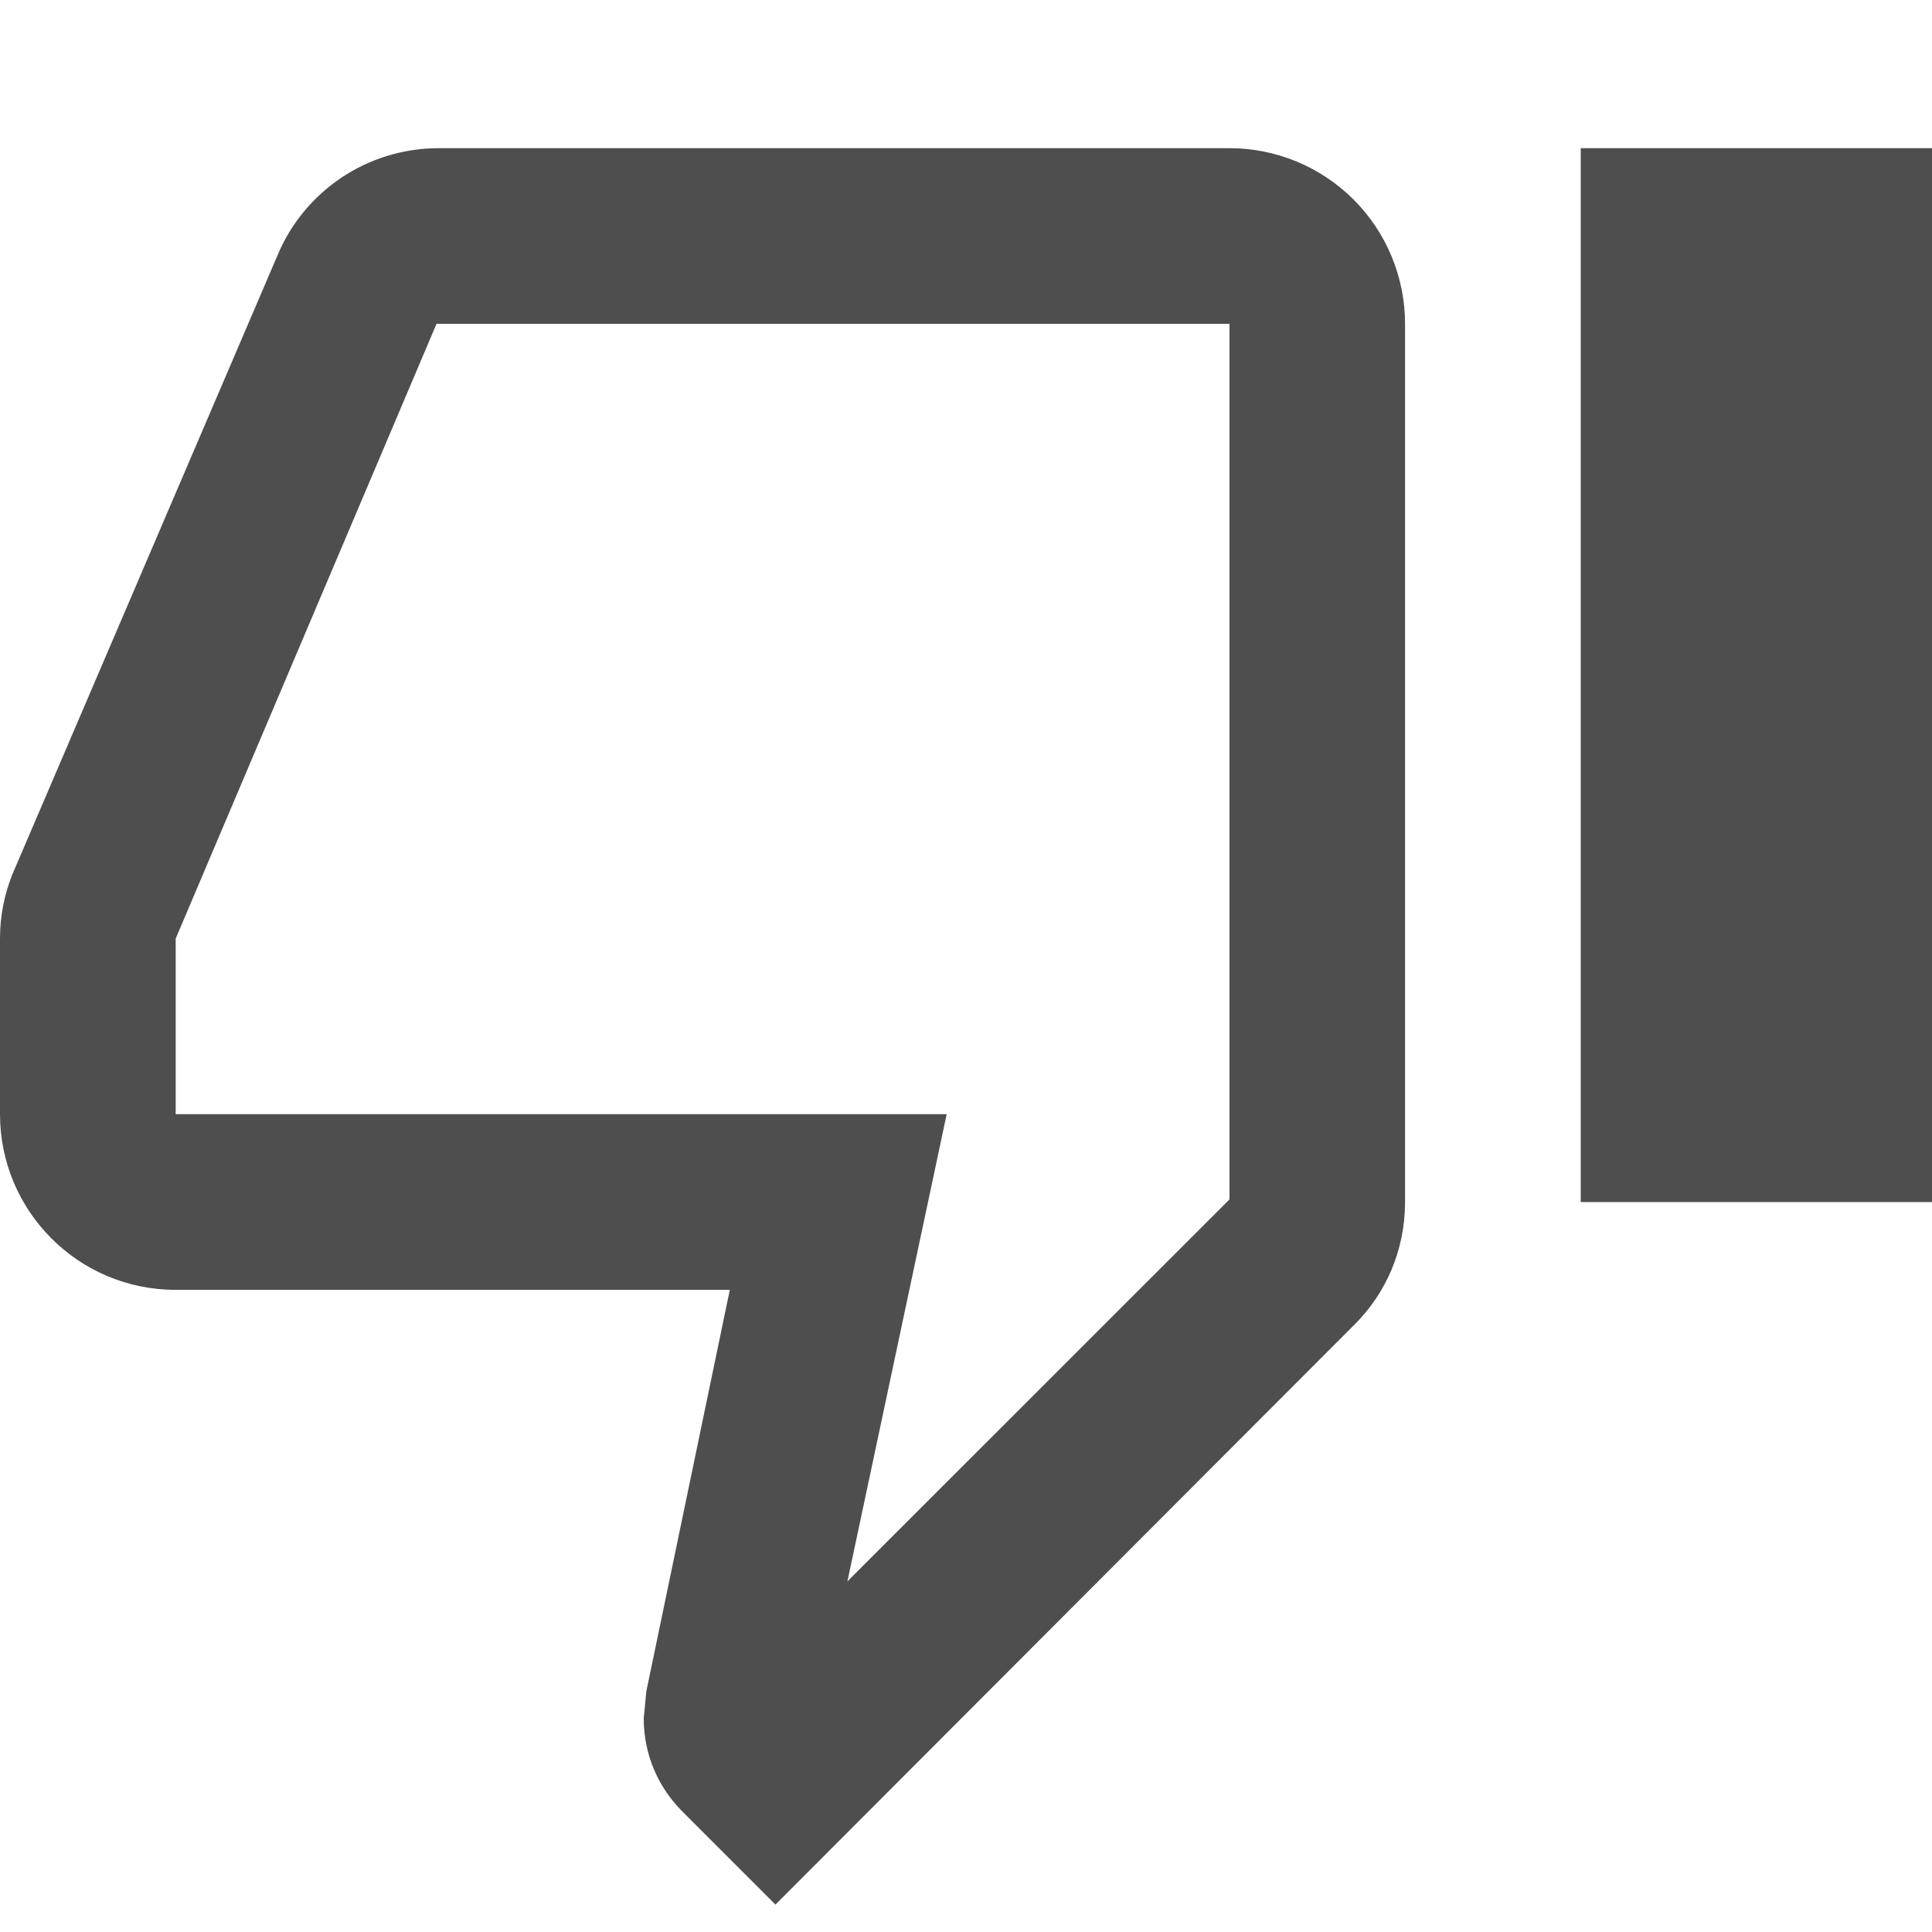
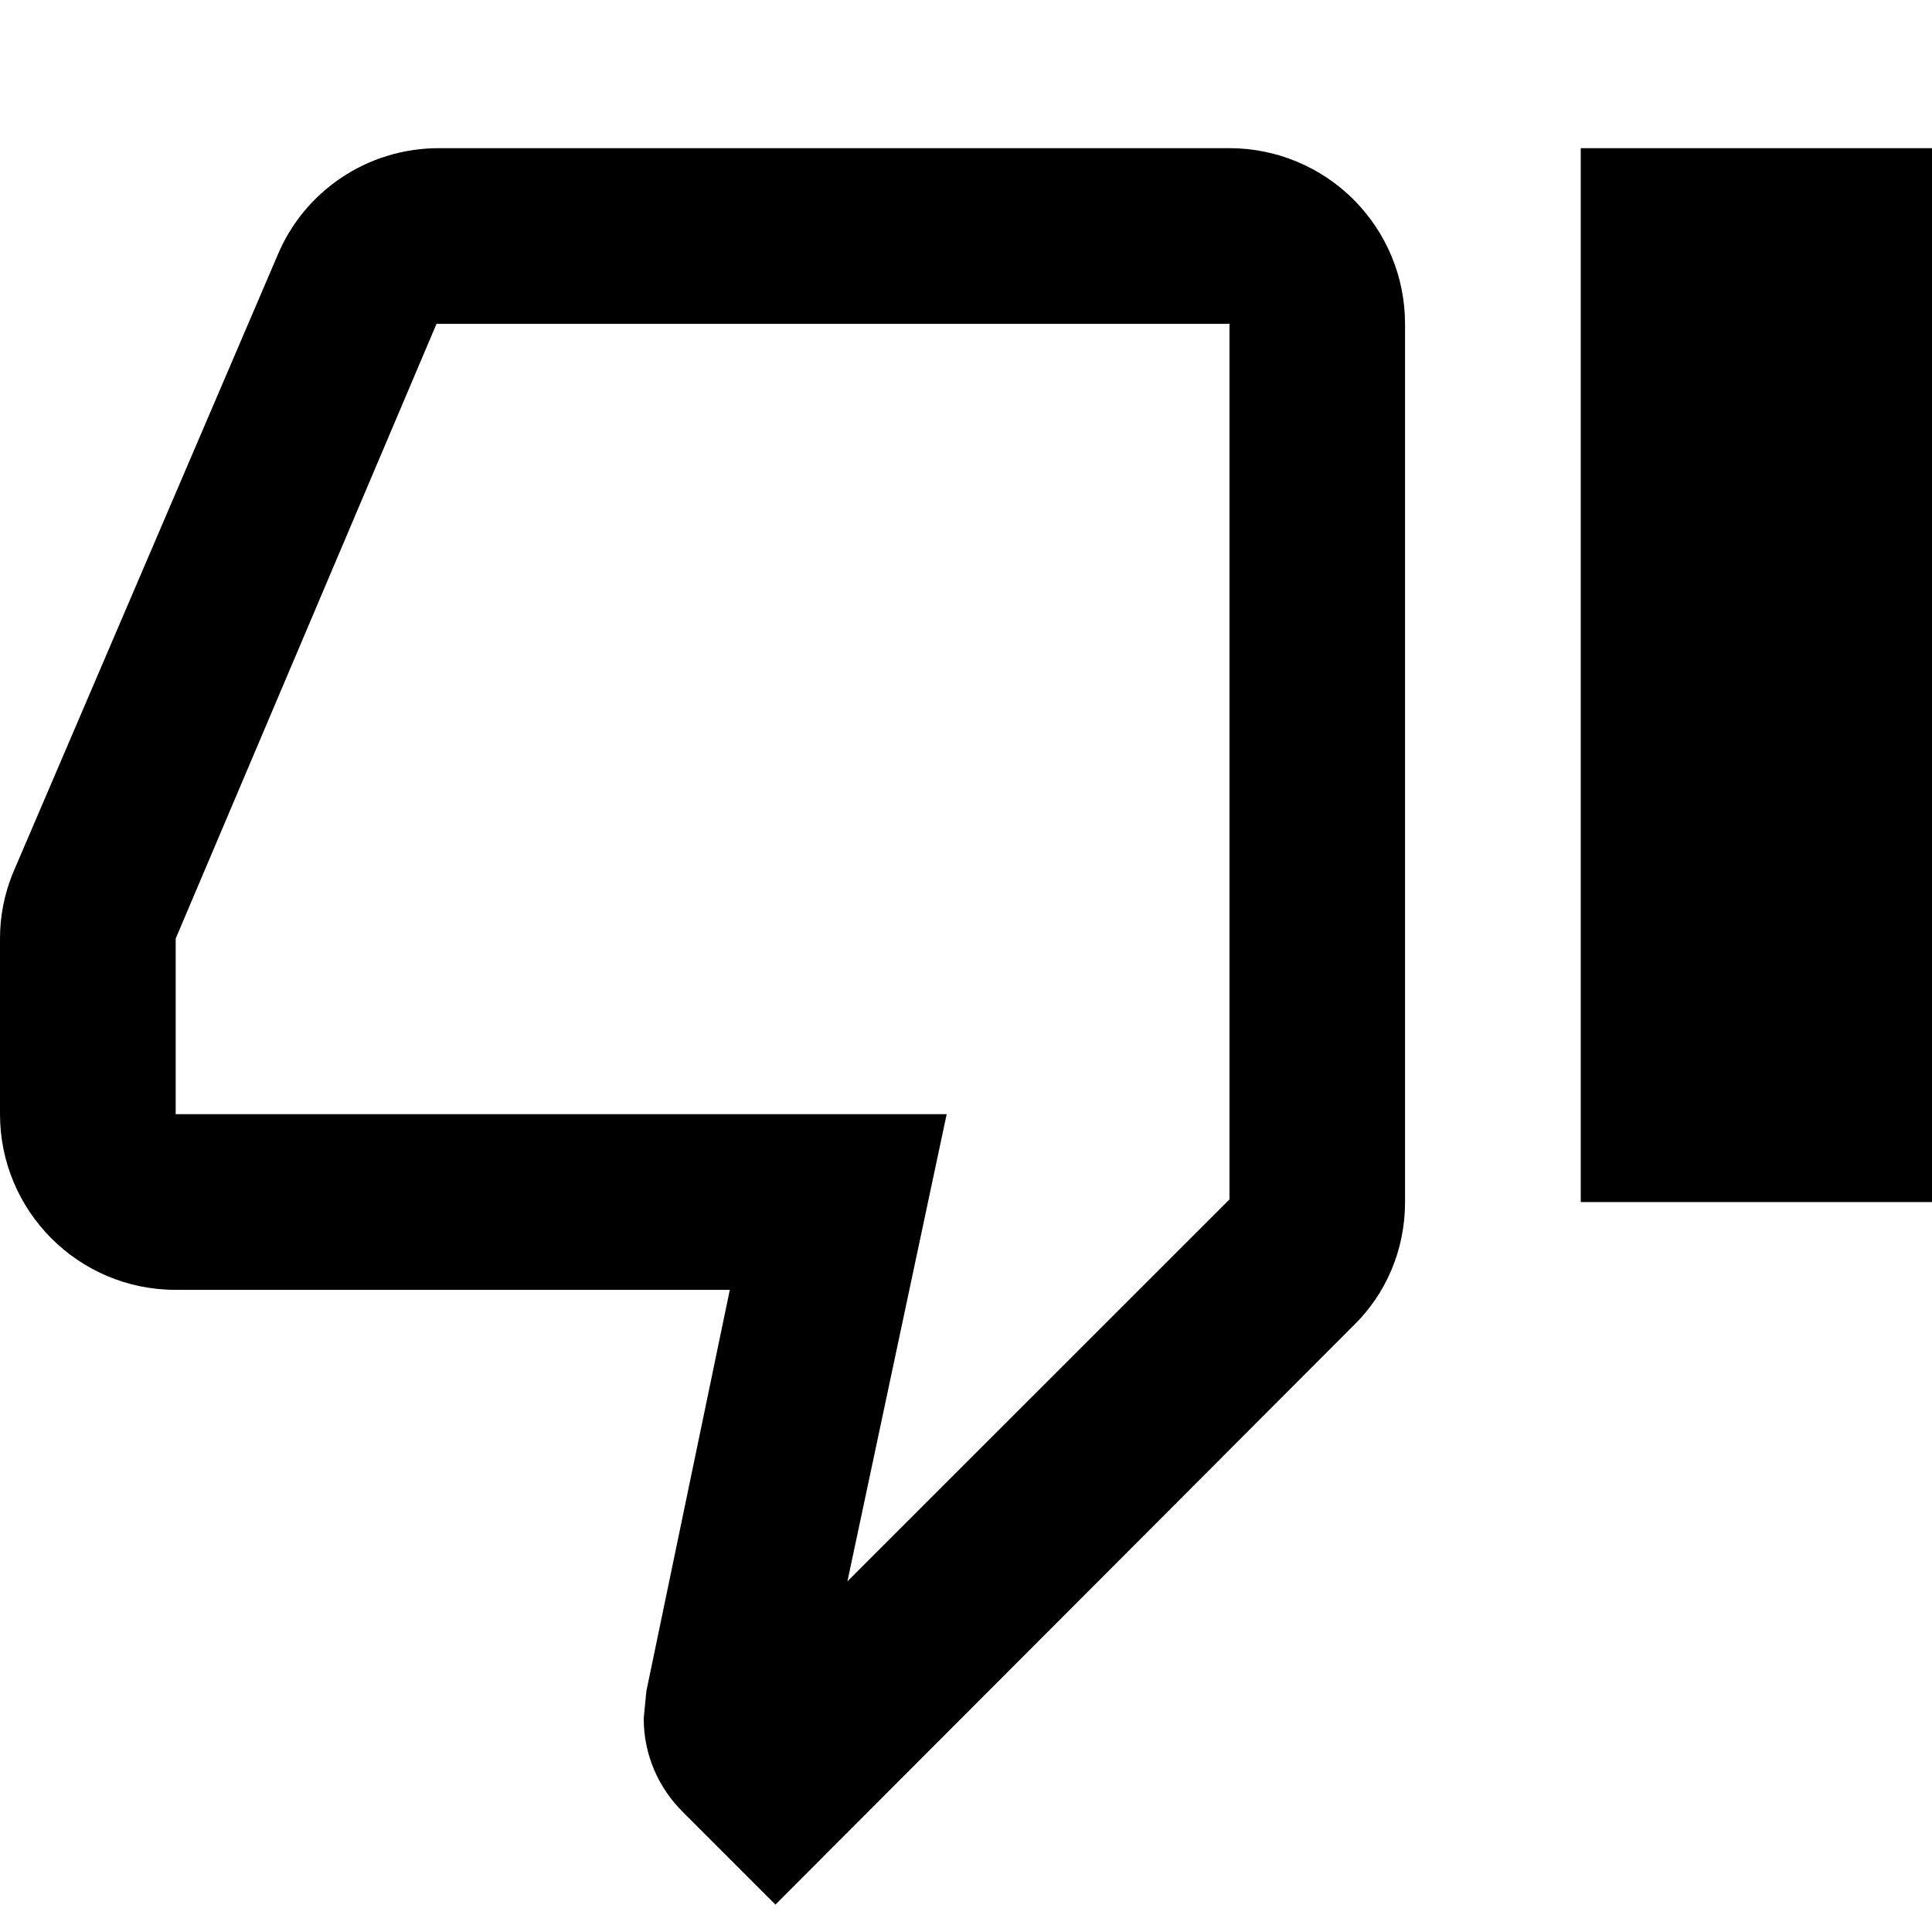
<svg xmlns="http://www.w3.org/2000/svg" width="16" height="16" viewBox="0 0 16 16" fill="none">
-   <path d="M13.091 9.955V1.227H16V9.955H13.091ZM10.182 1.227C10.568 1.227 10.938 1.381 11.21 1.653C11.483 1.926 11.636 2.296 11.636 2.682V9.955C11.636 10.355 11.476 10.718 11.207 10.98L6.422 15.773L5.651 15.002C5.455 14.806 5.331 14.536 5.331 14.231L5.353 14.005L6.044 10.682H1.455C0.647 10.682 0 10.027 0 9.227V7.773C0 7.584 0.036 7.409 0.102 7.242L2.298 2.115C2.516 1.591 3.033 1.227 3.636 1.227H10.182ZM10.182 2.682H3.615L1.455 7.773V9.227H7.84L7.018 13.096L10.182 9.933V2.682Z" fill="#4E4E4E" />
+   <path d="M13.091 9.955V1.227H16V9.955H13.091ZM10.182 1.227C10.568 1.227 10.938 1.381 11.21 1.653C11.483 1.926 11.636 2.296 11.636 2.682V9.955C11.636 10.355 11.476 10.718 11.207 10.98L6.422 15.773L5.651 15.002C5.455 14.806 5.331 14.536 5.331 14.231L5.353 14.005L6.044 10.682H1.455C0.647 10.682 0 10.027 0 9.227V7.773C0 7.584 0.036 7.409 0.102 7.242L2.298 2.115C2.516 1.591 3.033 1.227 3.636 1.227H10.182ZM10.182 2.682H3.615L1.455 7.773V9.227H7.84L7.018 13.096L10.182 9.933V2.682Z" fill="currentColor" />
</svg>
